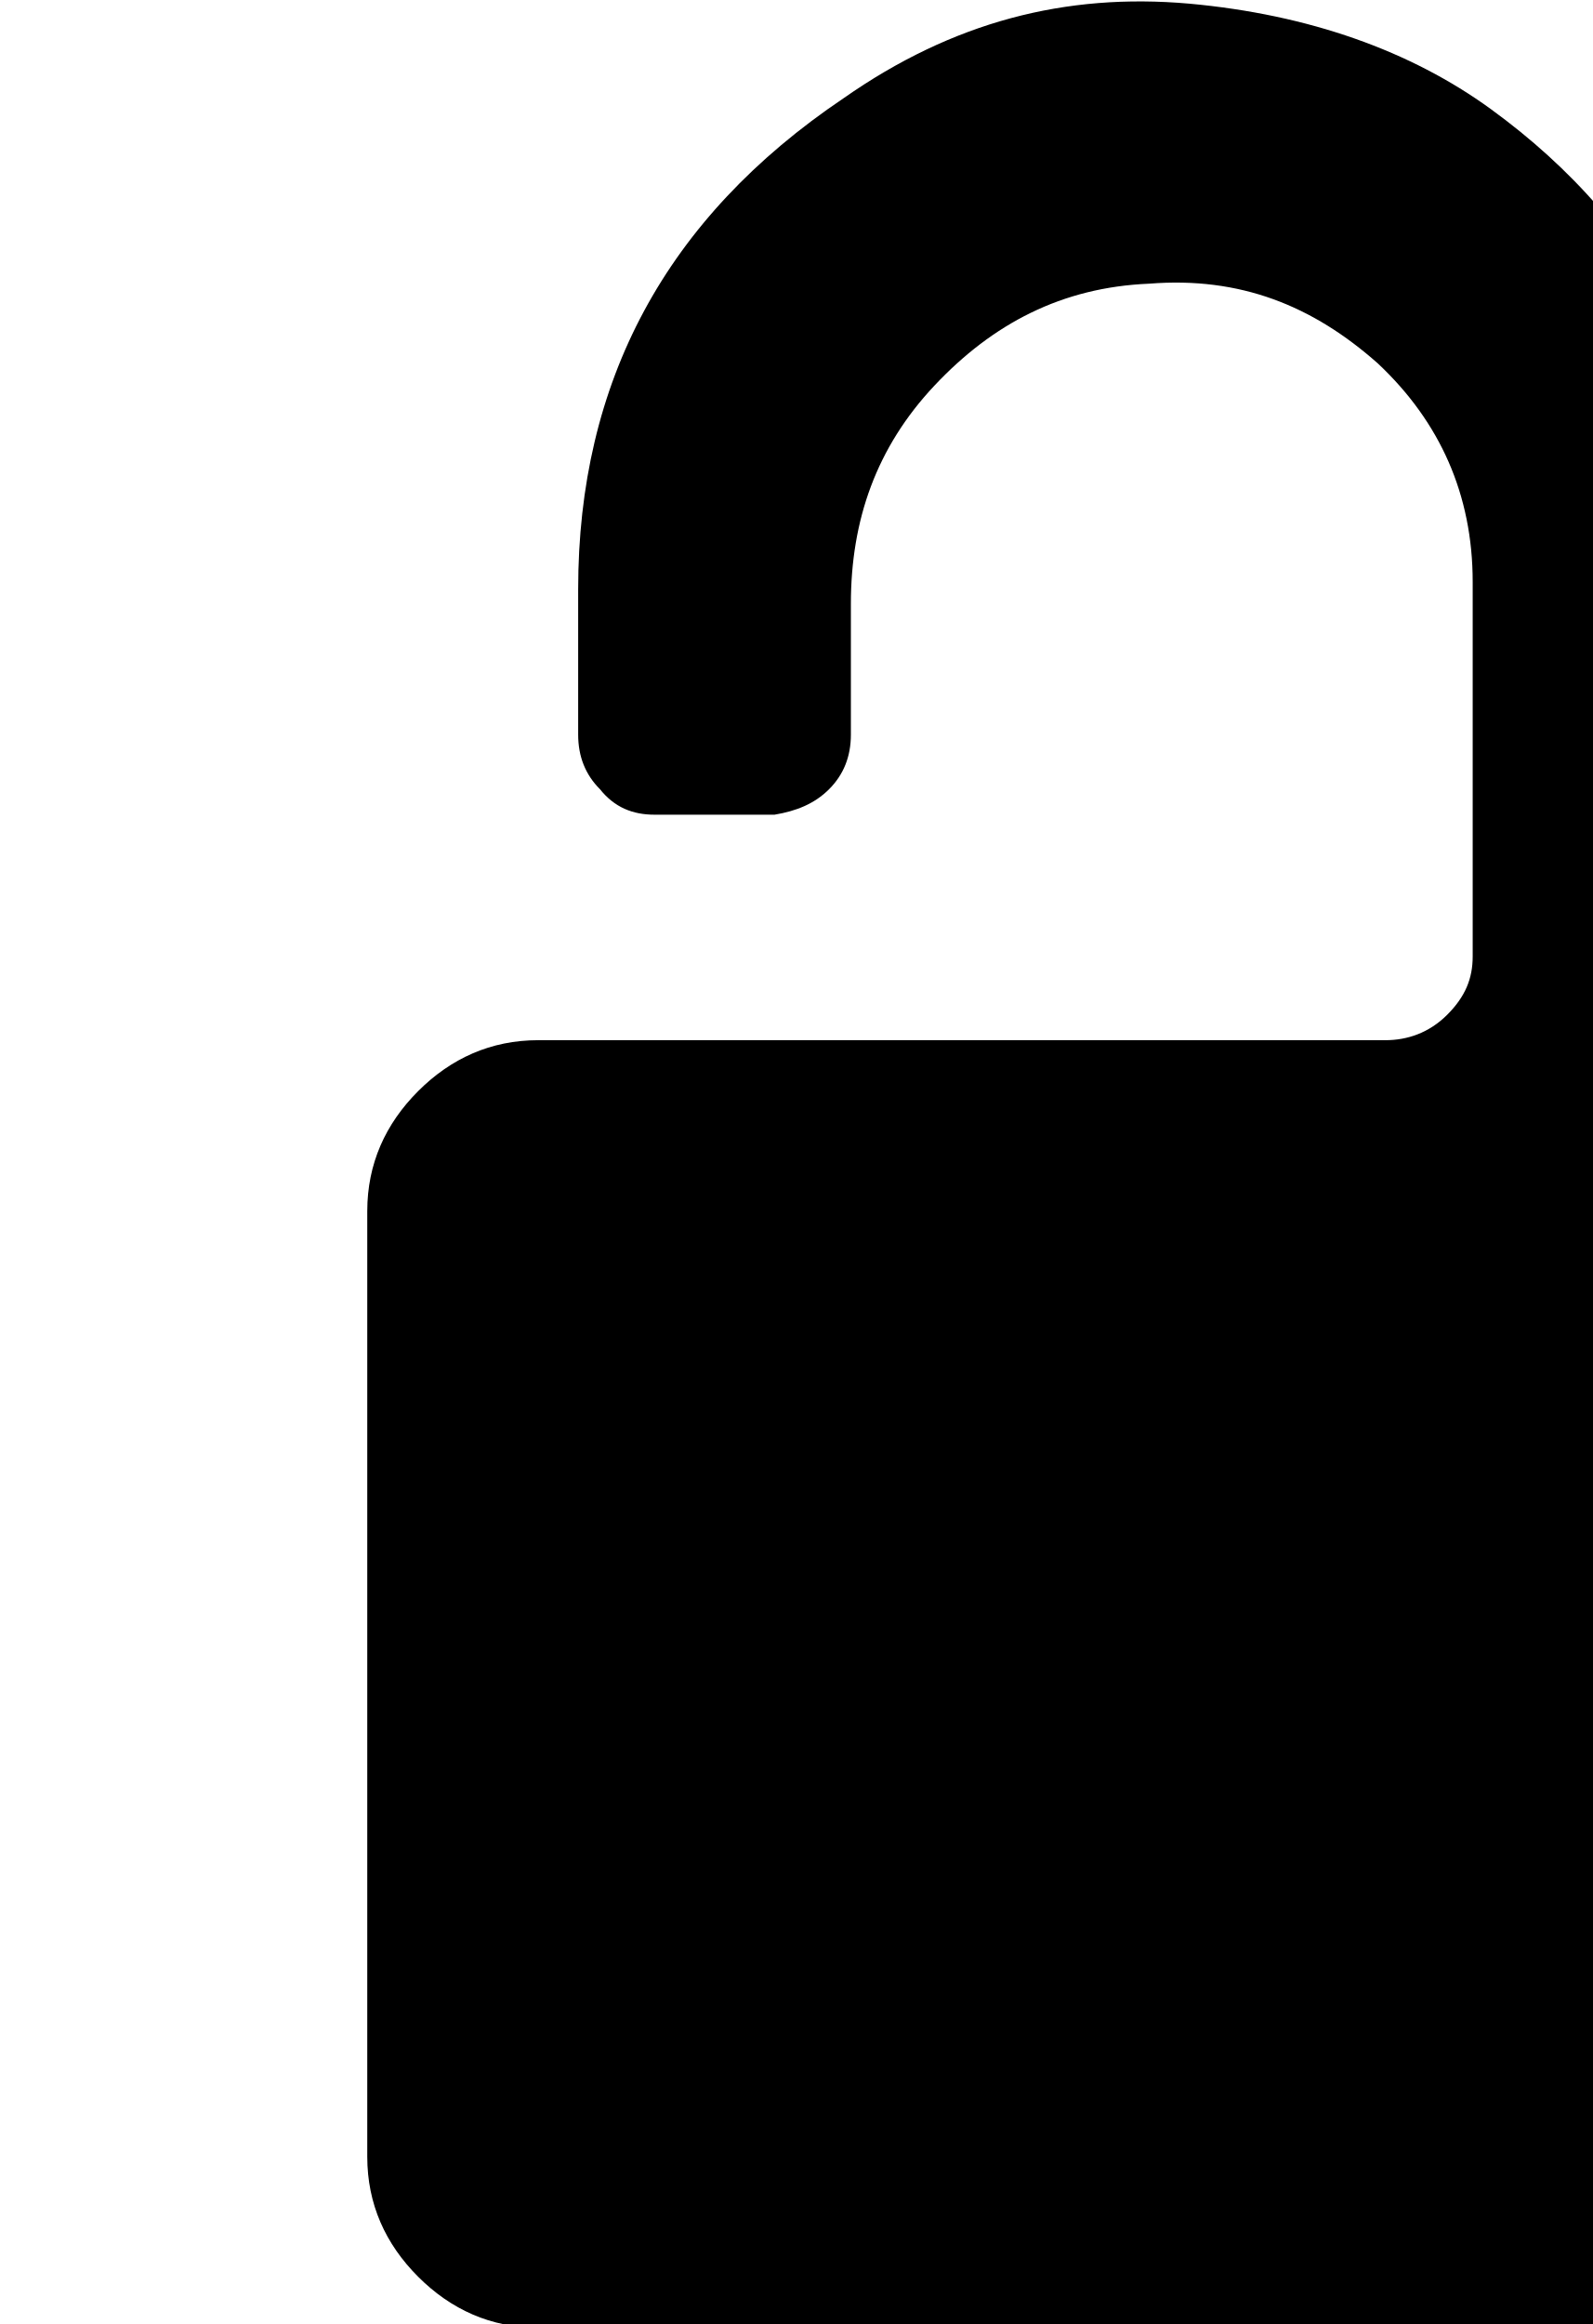
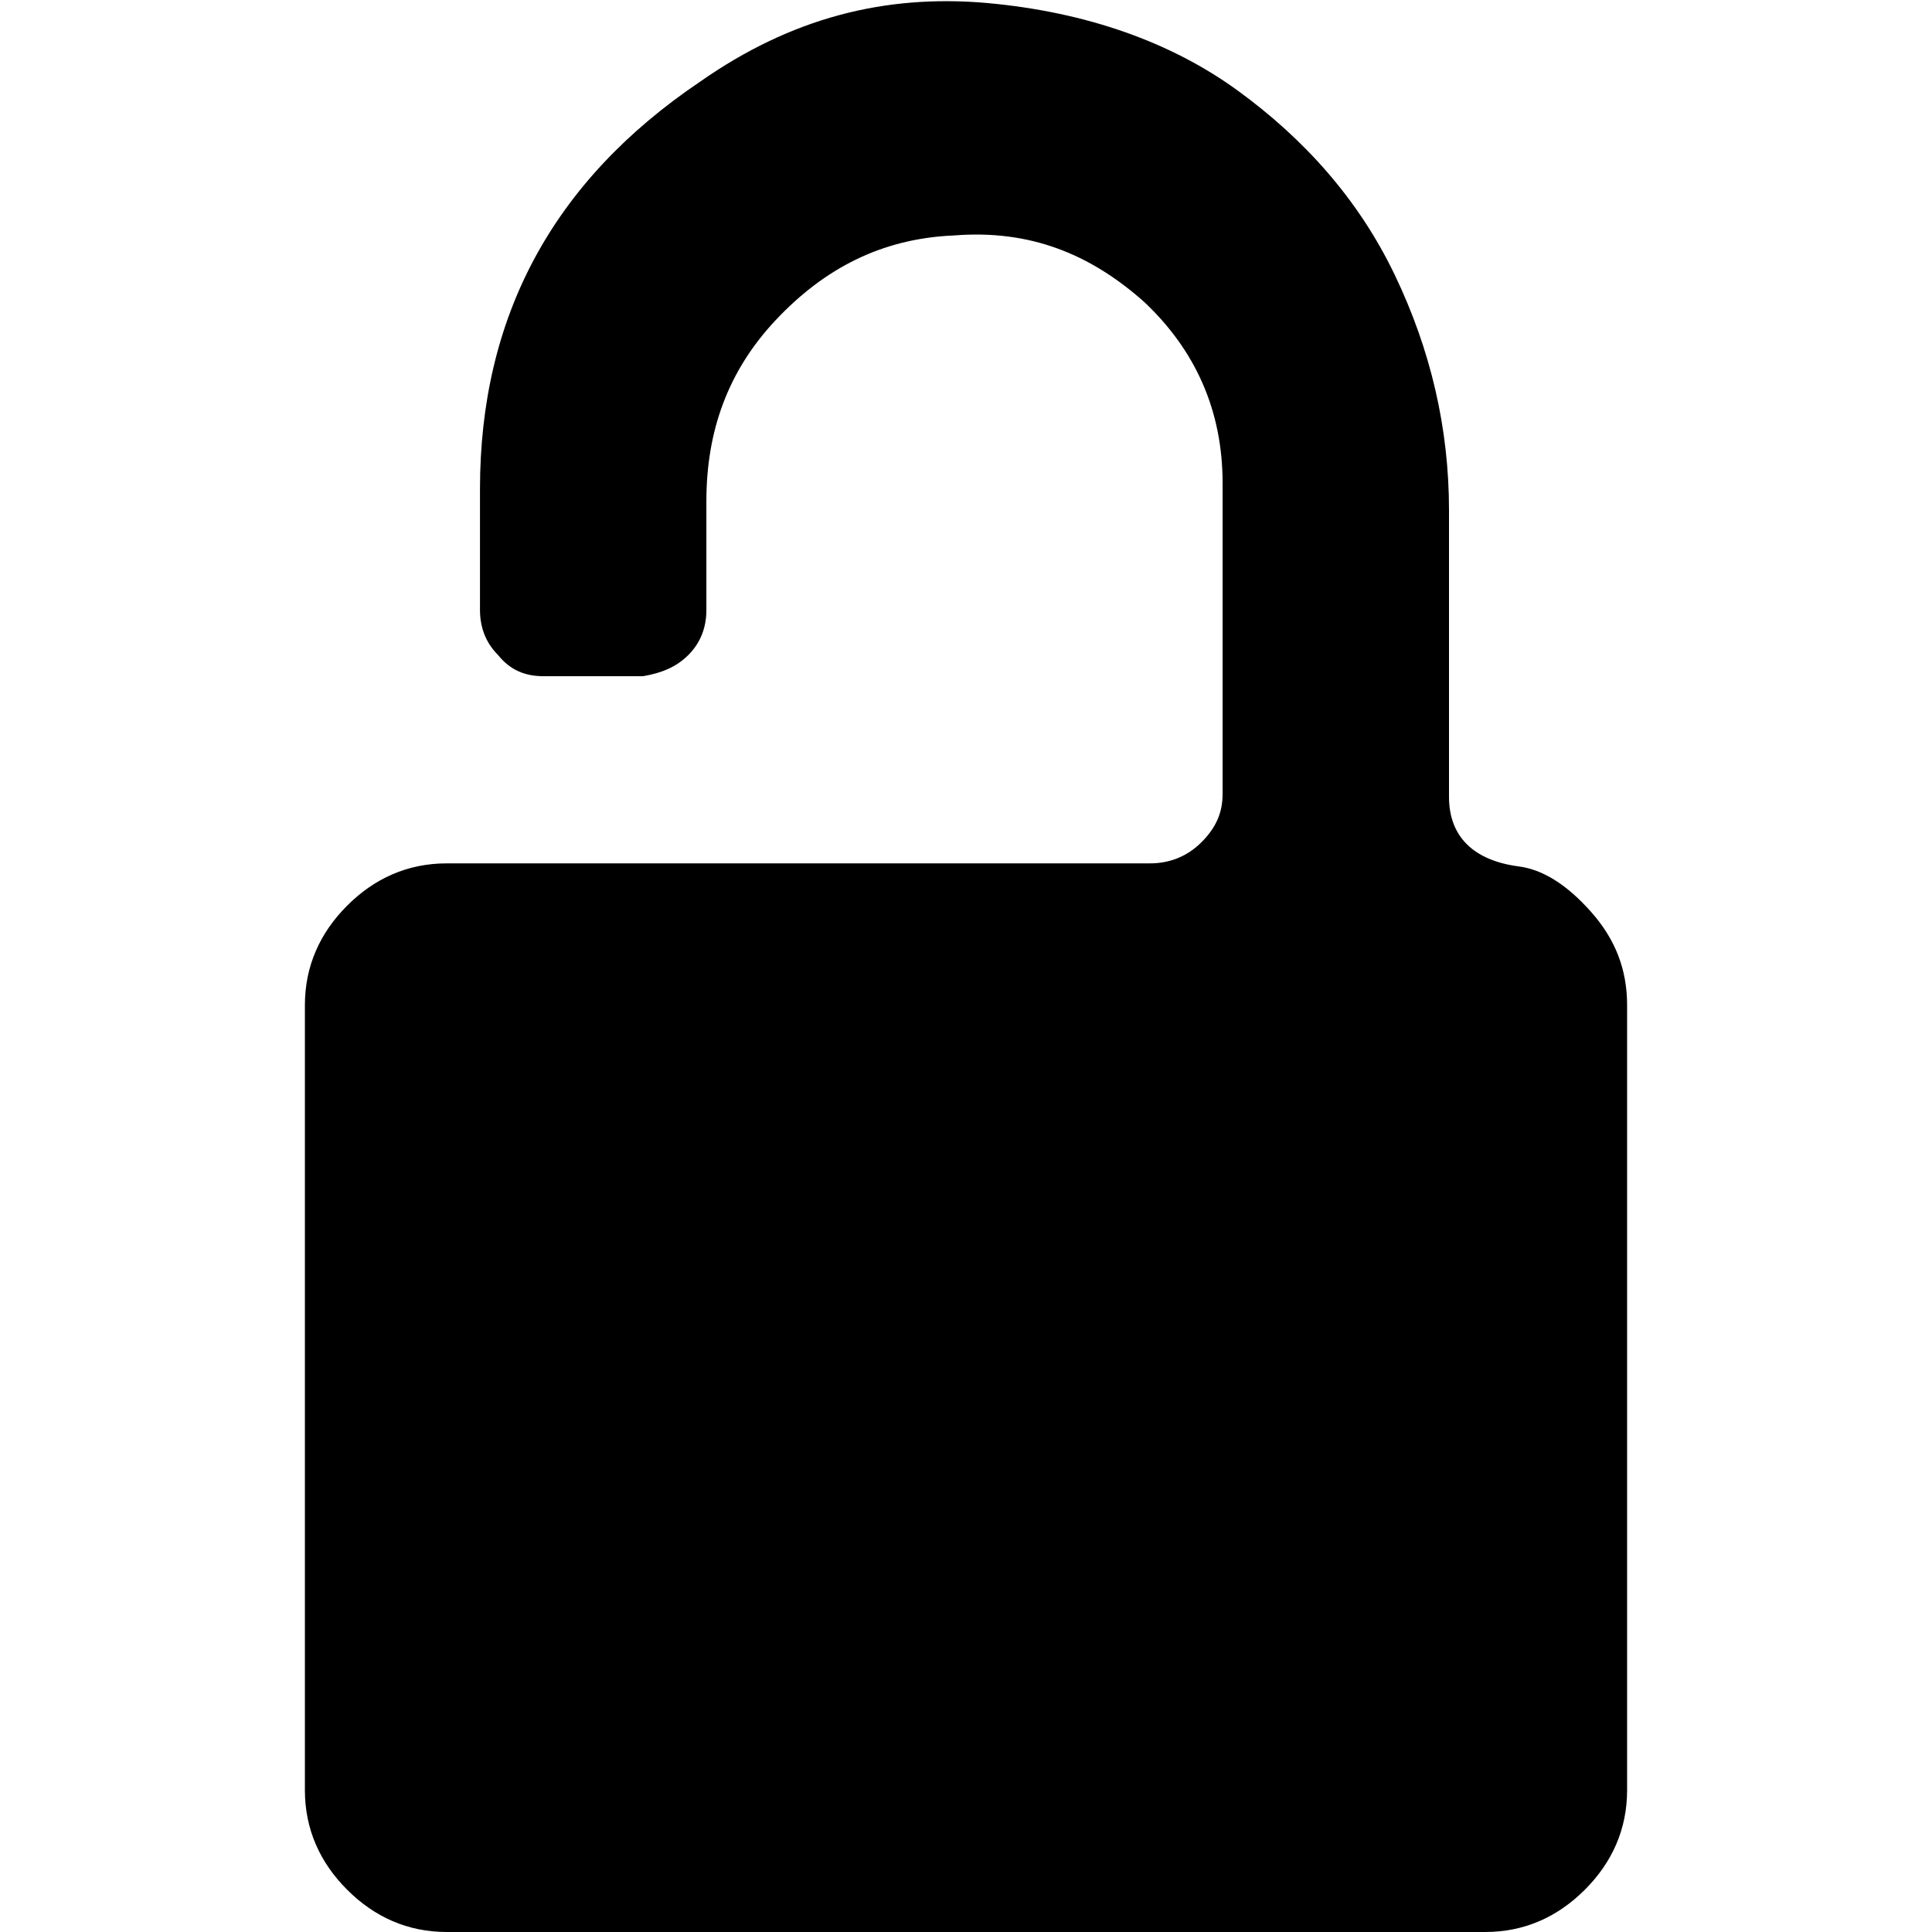
- <svg>
+ <svg xmlns="http://www.w3.org/2000/svg" viewBox="0 0 64 64">
  <g id="lock-open">
    <path d="M53.9,33.3v26c0,1.3-0.5,2.4-1.4,3.3c-0.9,0.9-2,1.4-3.3,1.4H14.8c-1.3,0-2.4-0.5-3.3-1.4c-0.9-0.9-1.4-2-1.4-3.3v-26 c0-1.3,0.5-2.4,1.4-3.3c0.9-0.9,2-1.4,3.3-1.4h23.3c0.6,0,1.2-0.2,1.7-0.7s0.7-1,0.7-1.6V16c0-2.4-0.9-4.4-2.6-6 c-1.8-1.6-3.8-2.4-6.3-2.2c-2.4,0.1-4.3,1.1-5.9,2.8c-1.6,1.7-2.3,3.7-2.3,6v3.6c0,0.6-0.2,1.1-0.6,1.5c-0.4,0.4-0.9,0.6-1.5,0.7 H18c-0.6,0-1.1-0.2-1.5-0.7c-0.4-0.4-0.6-0.9-0.6-1.5v-4c0-5.7,2.4-10.2,7.3-13.5c3-2.1,6.1-2.9,9.5-2.6c3.3,0.3,6.1,1.3,8.3,2.9 c2.2,1.6,4,3.6,5.2,6.1s1.8,5.1,1.8,7.8v9.5c0,1.3,0.8,2.1,2.3,2.3c0.8,0.1,1.6,0.6,2.4,1.5C53.5,31.1,53.9,32.1,53.9,33.3z" />
  </g>
</svg>
